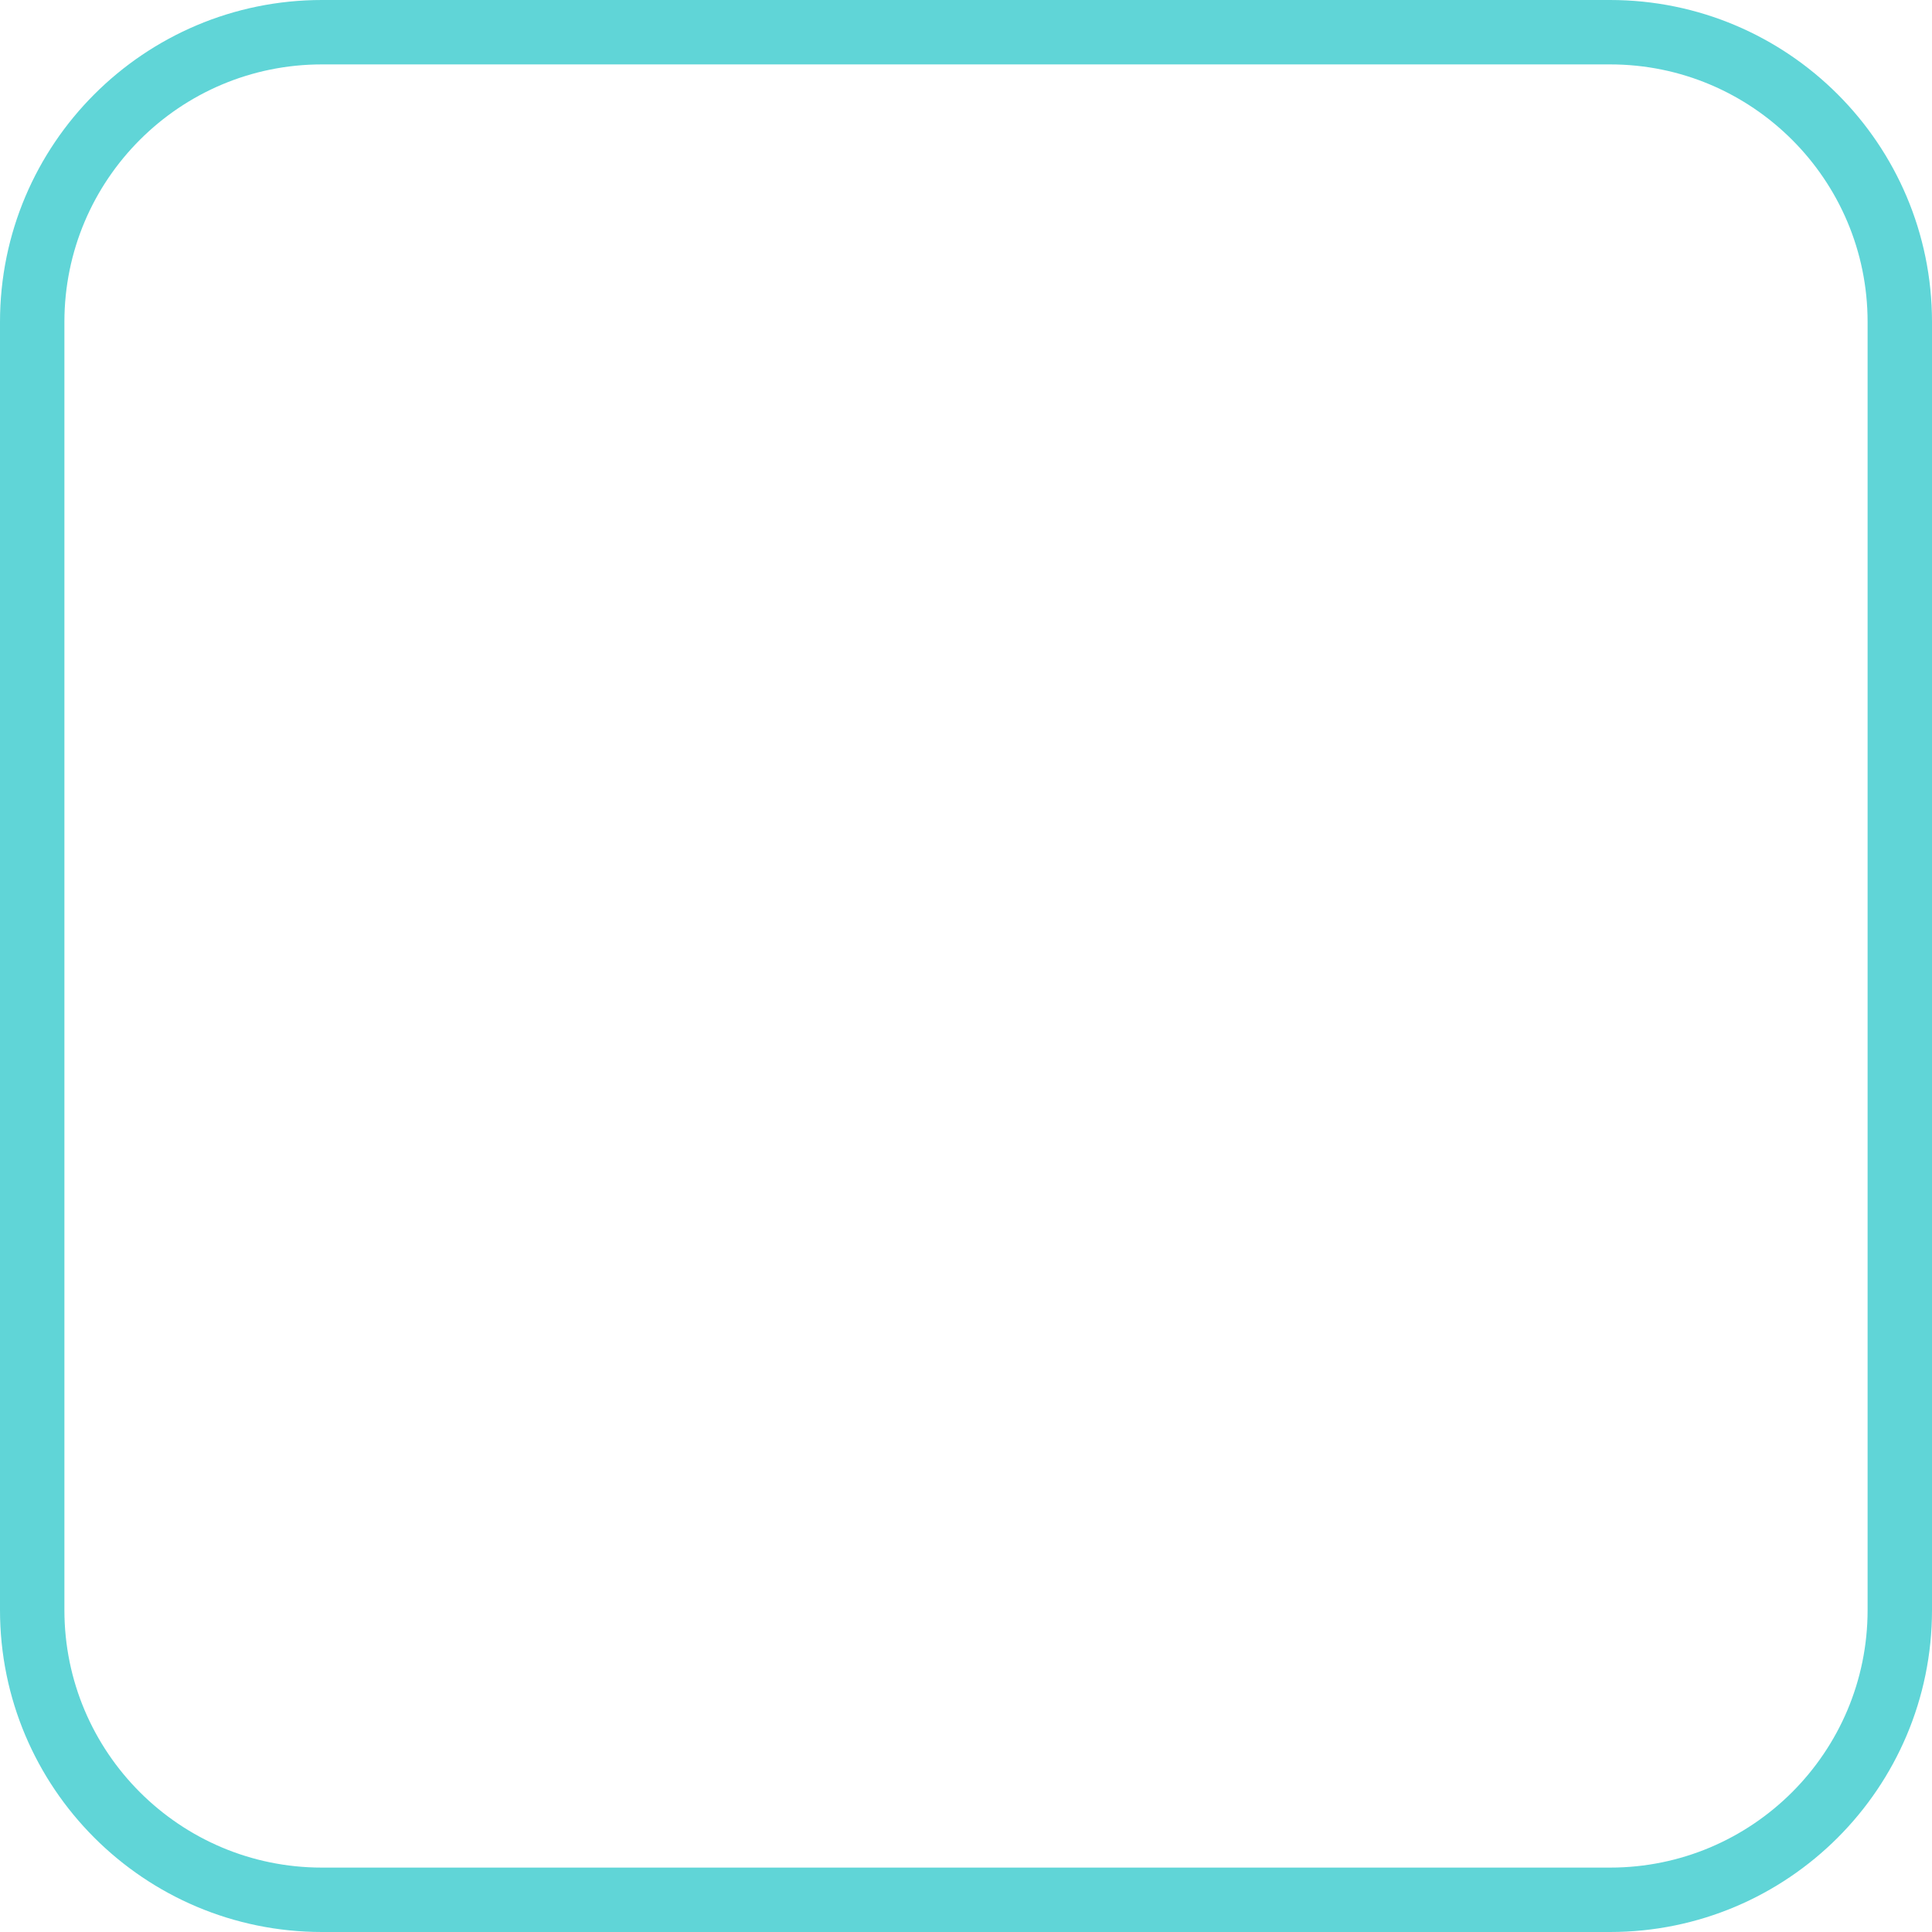
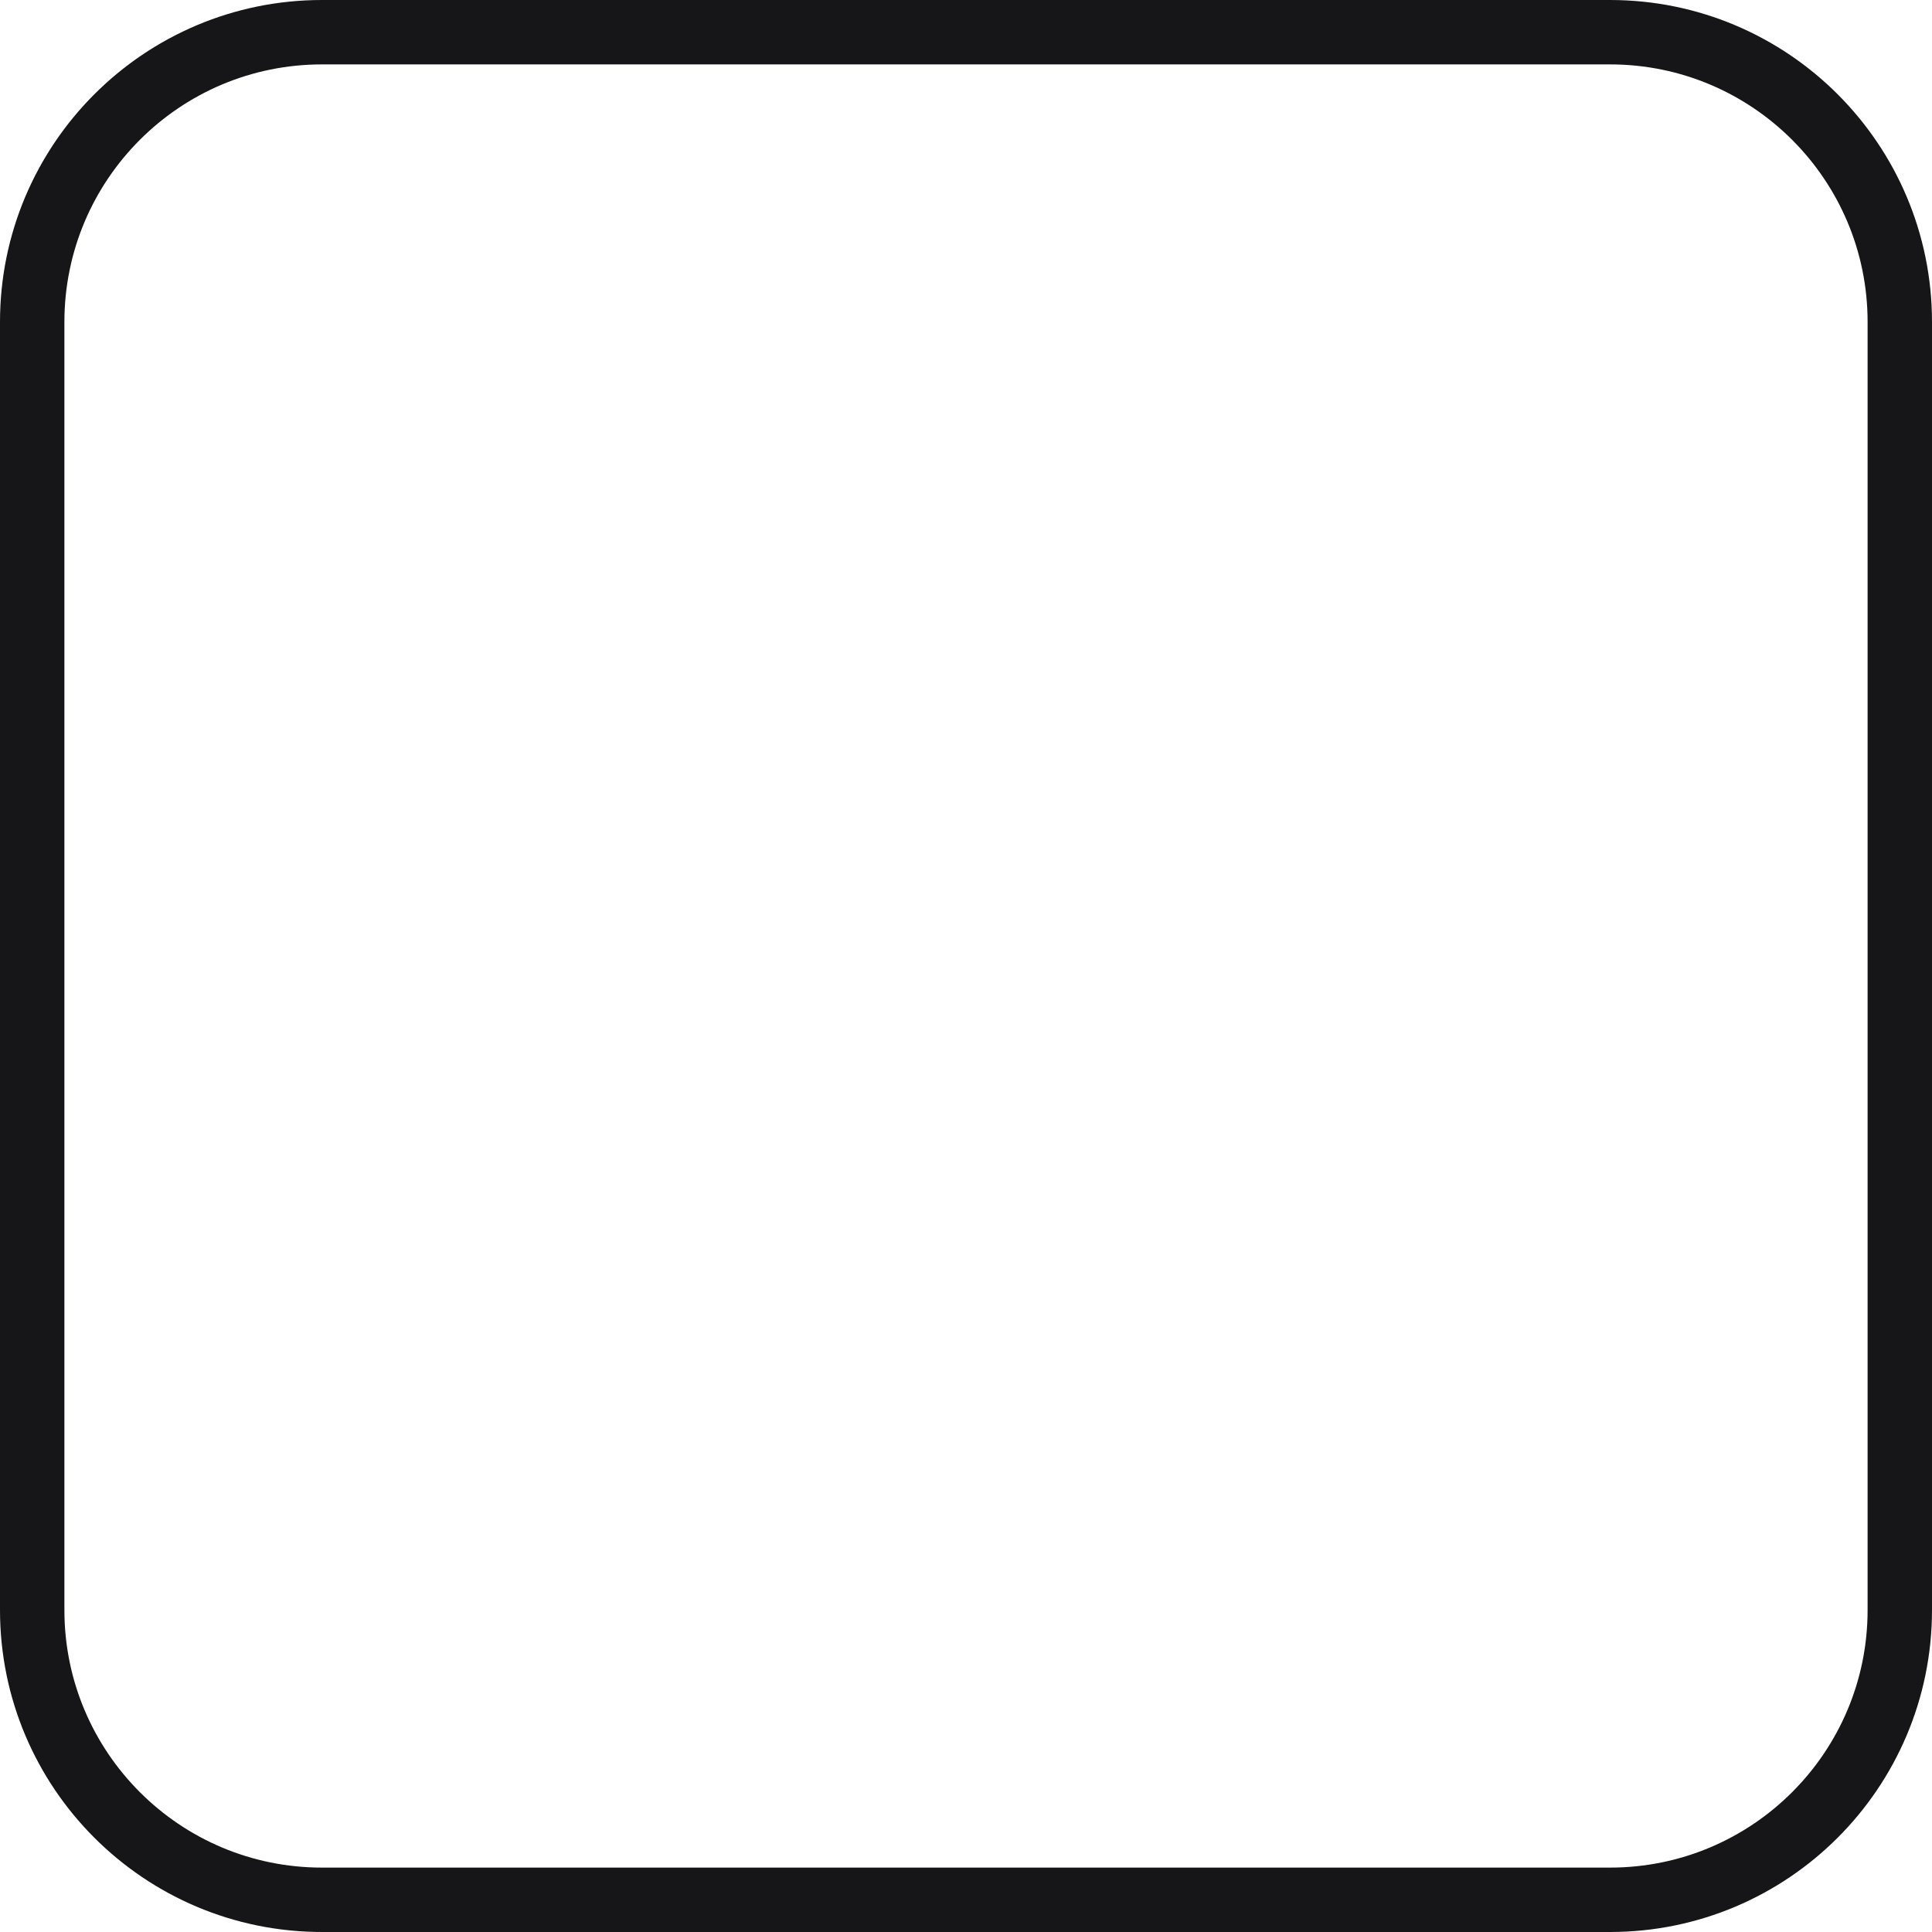
<svg xmlns="http://www.w3.org/2000/svg" id="Checkbox" width="30" height="30" viewBox="0 0 30 30">
-   <g id="Rectangle_3" data-name="Rectangle 3" fill="none" stroke="#60d5d7" stroke-width="1">
+   <g id="Rectangle_3" data-name="Rectangle 3" fill="none" stroke="#161618" stroke-width="1">
    <rect width="30" height="30" rx="5" stroke="none" />
    <rect x="0.5" y="0.5" width="29" height="29" rx="4.5" fill="none" />
  </g>
</svg>
